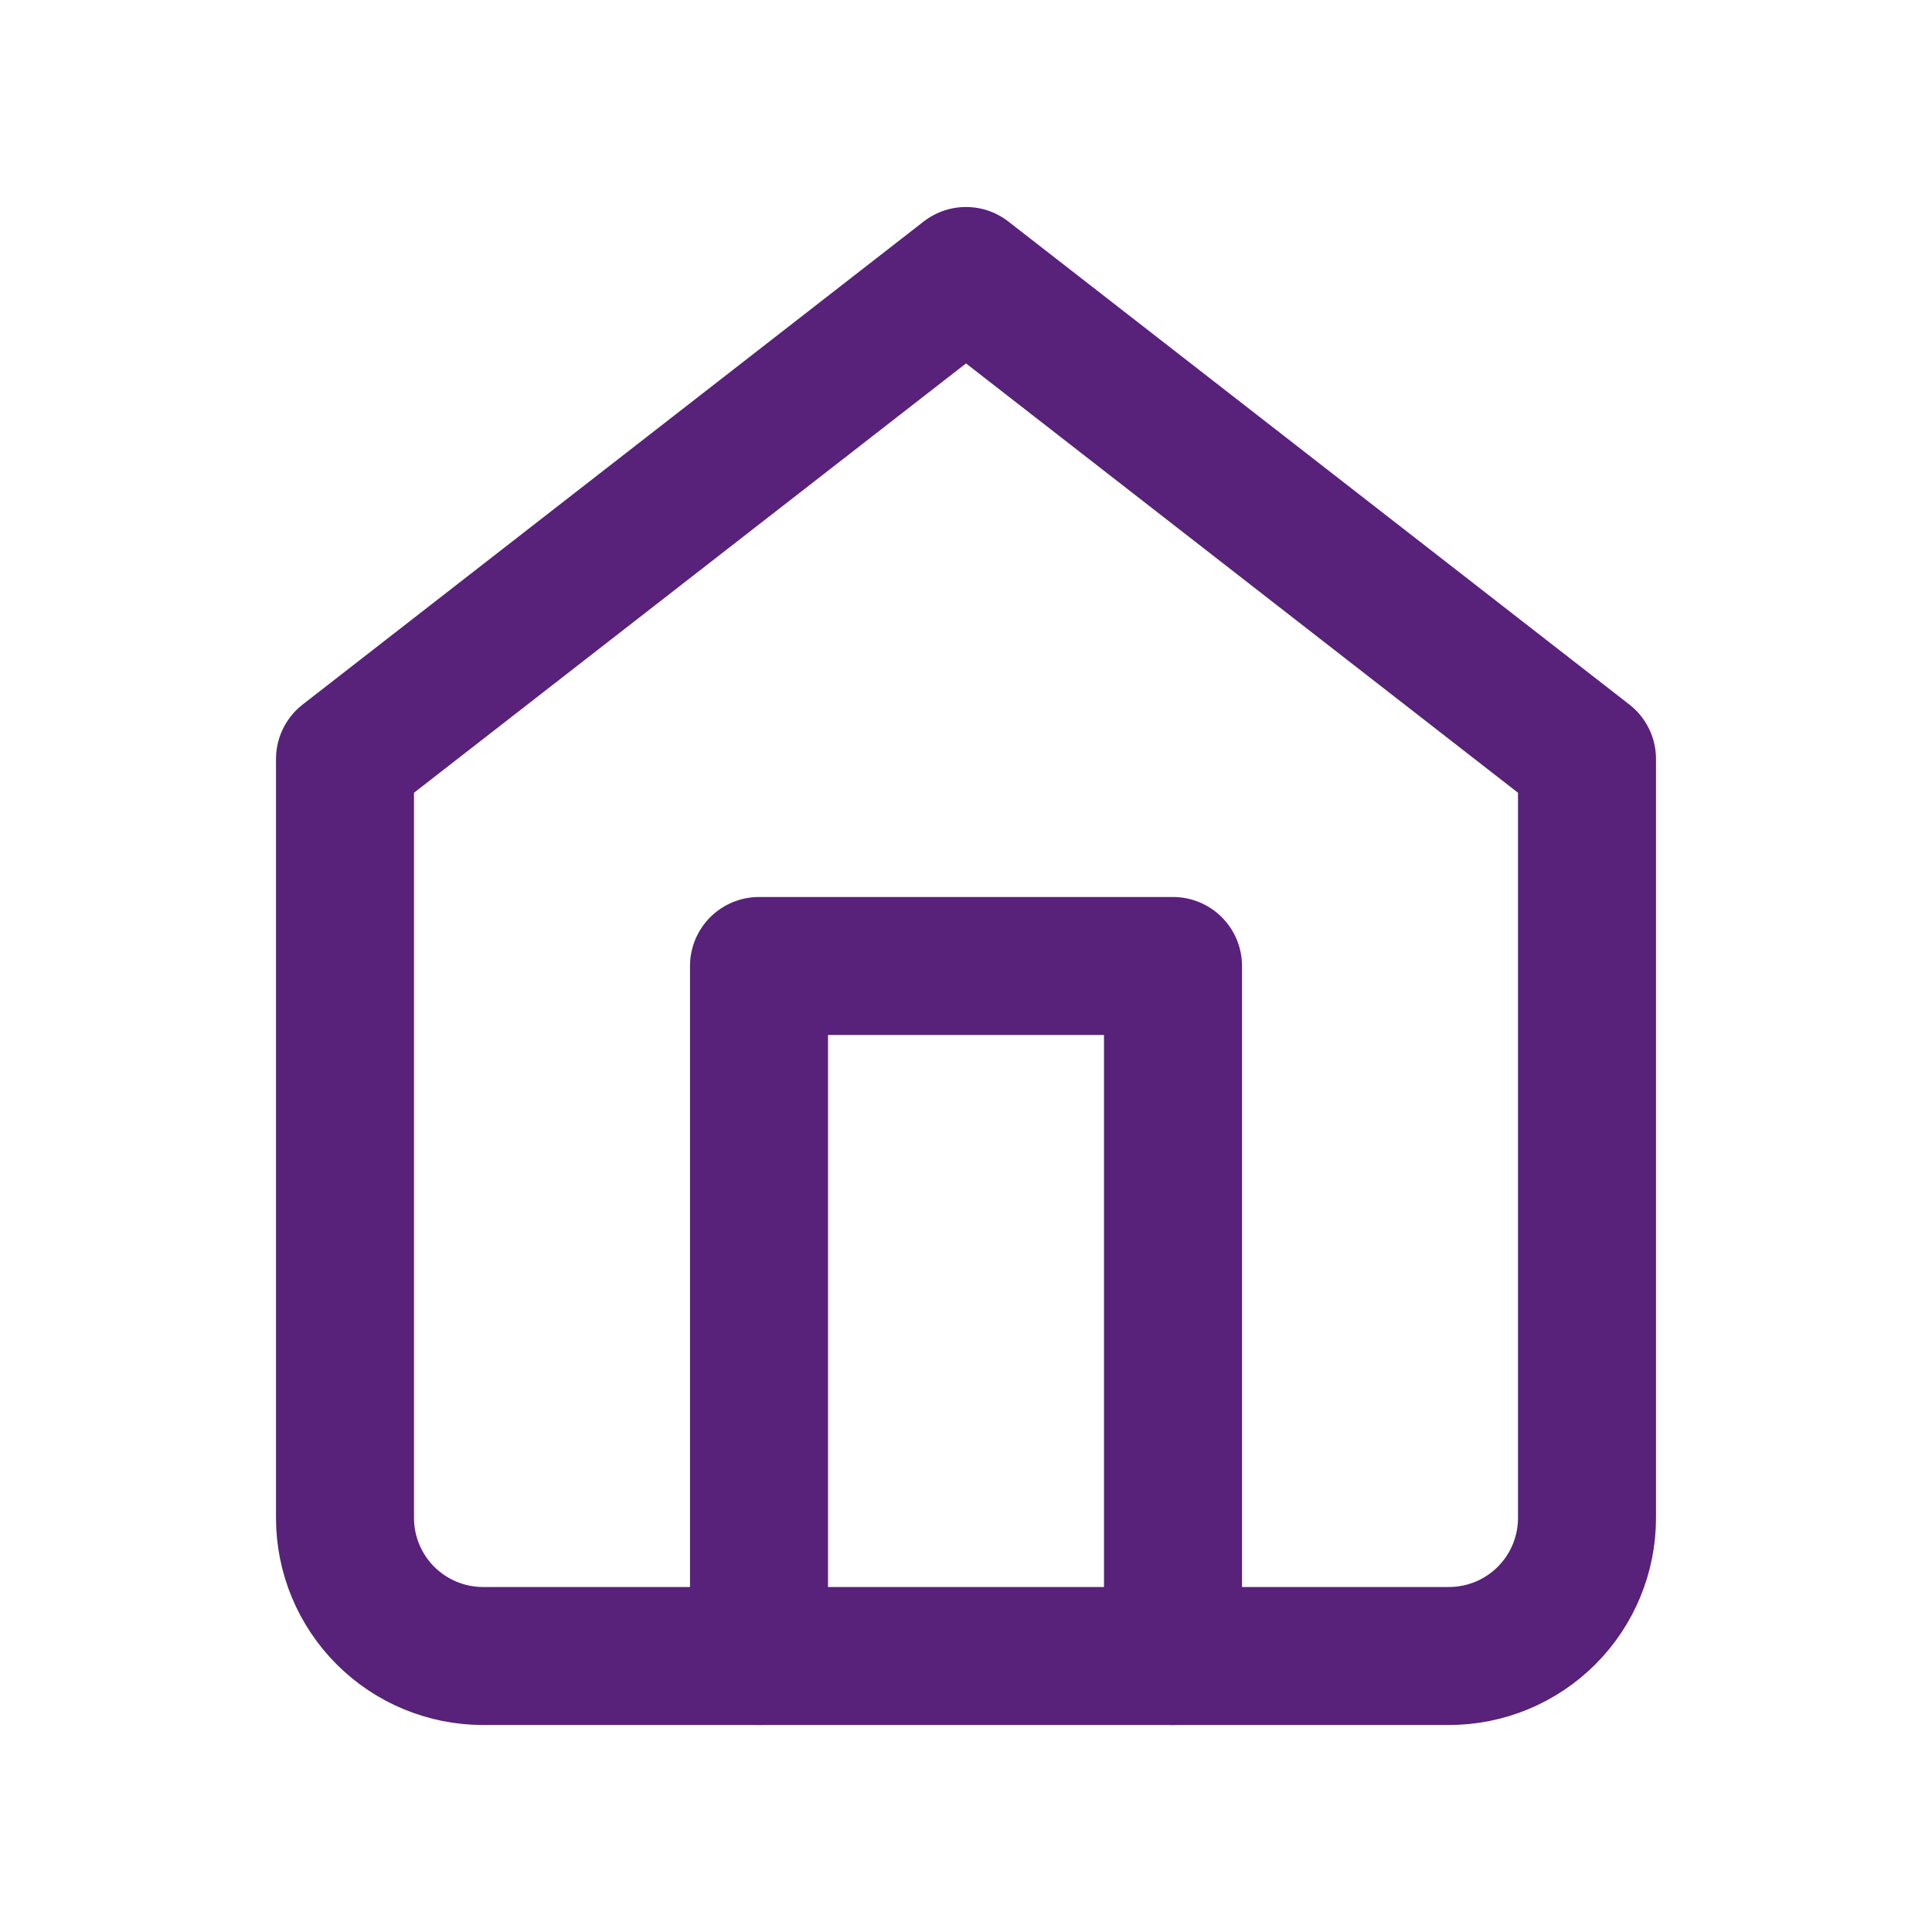
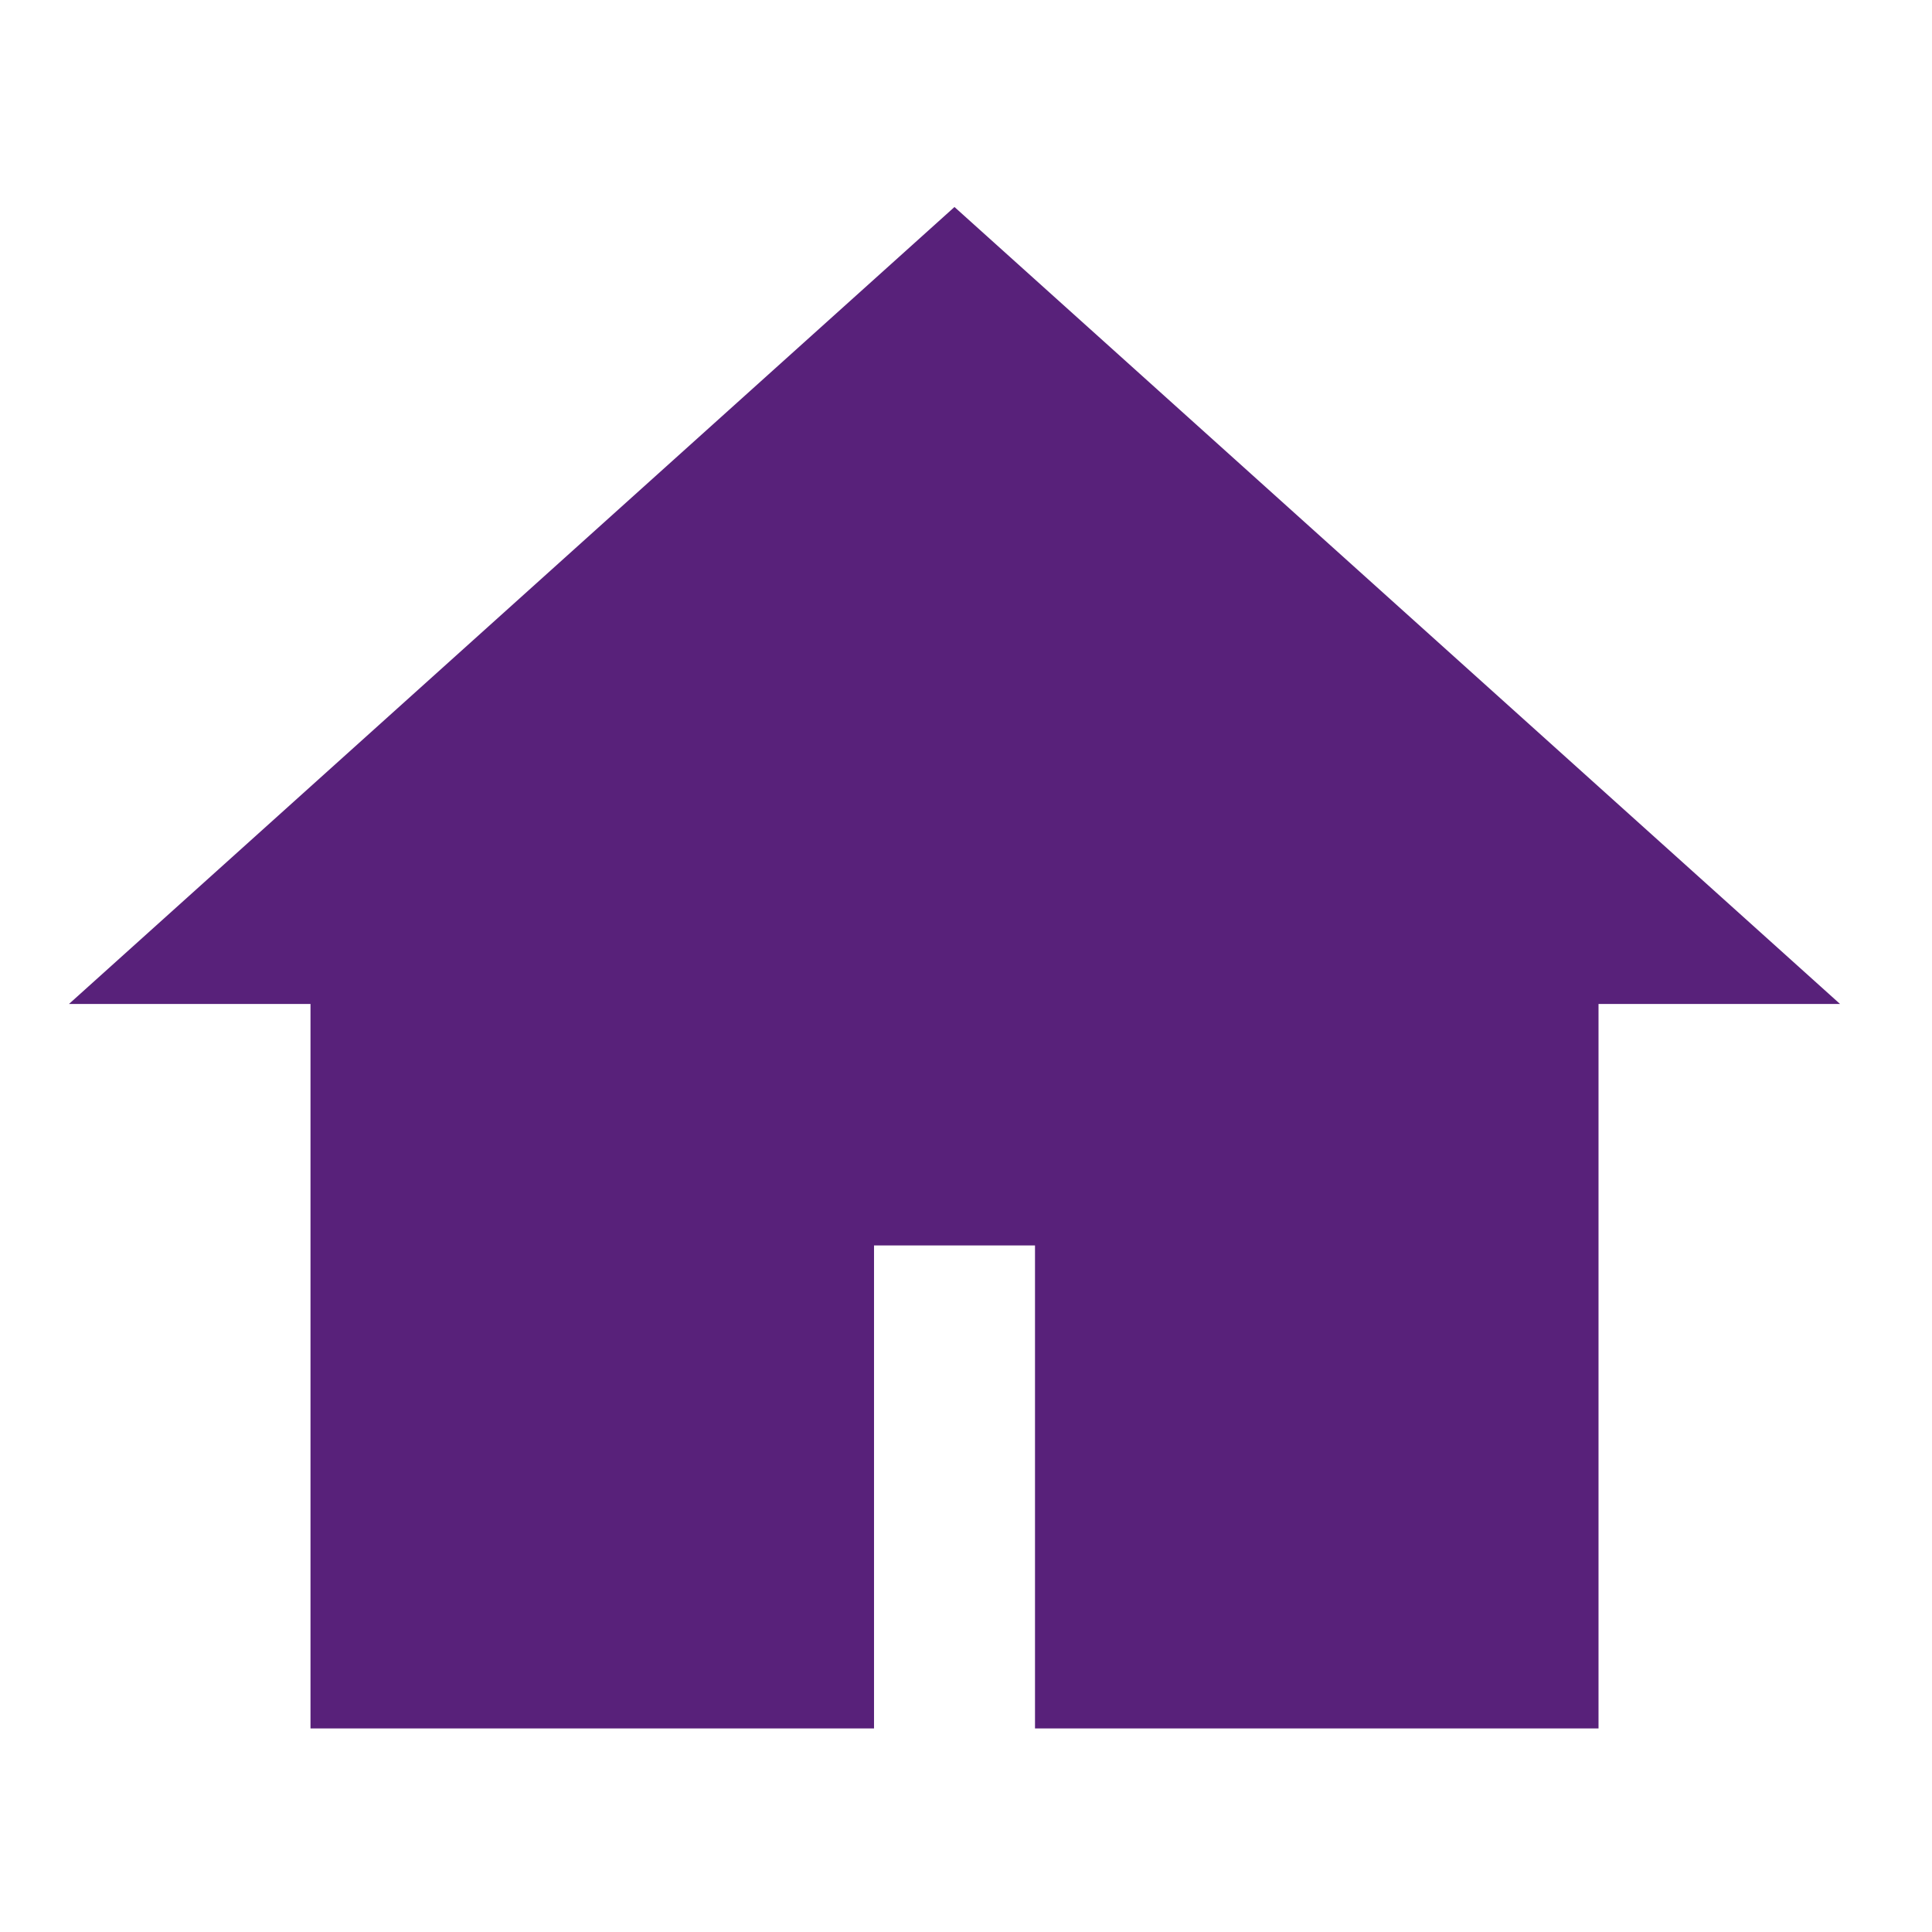
<svg xmlns="http://www.w3.org/2000/svg" width="28" height="28" viewBox="0 0 28 28" fill="none">
-   <path d="M5 11L14 4L23 11V22C23 22.53 22.789 23.039 22.414 23.414C22.039 23.789 21.53 24 21 24H7C6.47 24 5.961 23.789 5.586 23.414C5.211 23.039 5 22.53 5 22V11Z" stroke="#58217A" stroke-width="2" stroke-linecap="round" stroke-linejoin="round" />
-   <path d="M11 24V14H17V24" stroke="#58217A" stroke-width="2" stroke-linecap="round" stroke-linejoin="round" />
+   <path d="M1 14.55L13.833 3L26.667 14.55H23.167V25.05H15V18.05H12.667V25.05H4.5V14.55H1Z" fill="#58217A" />
</svg>
